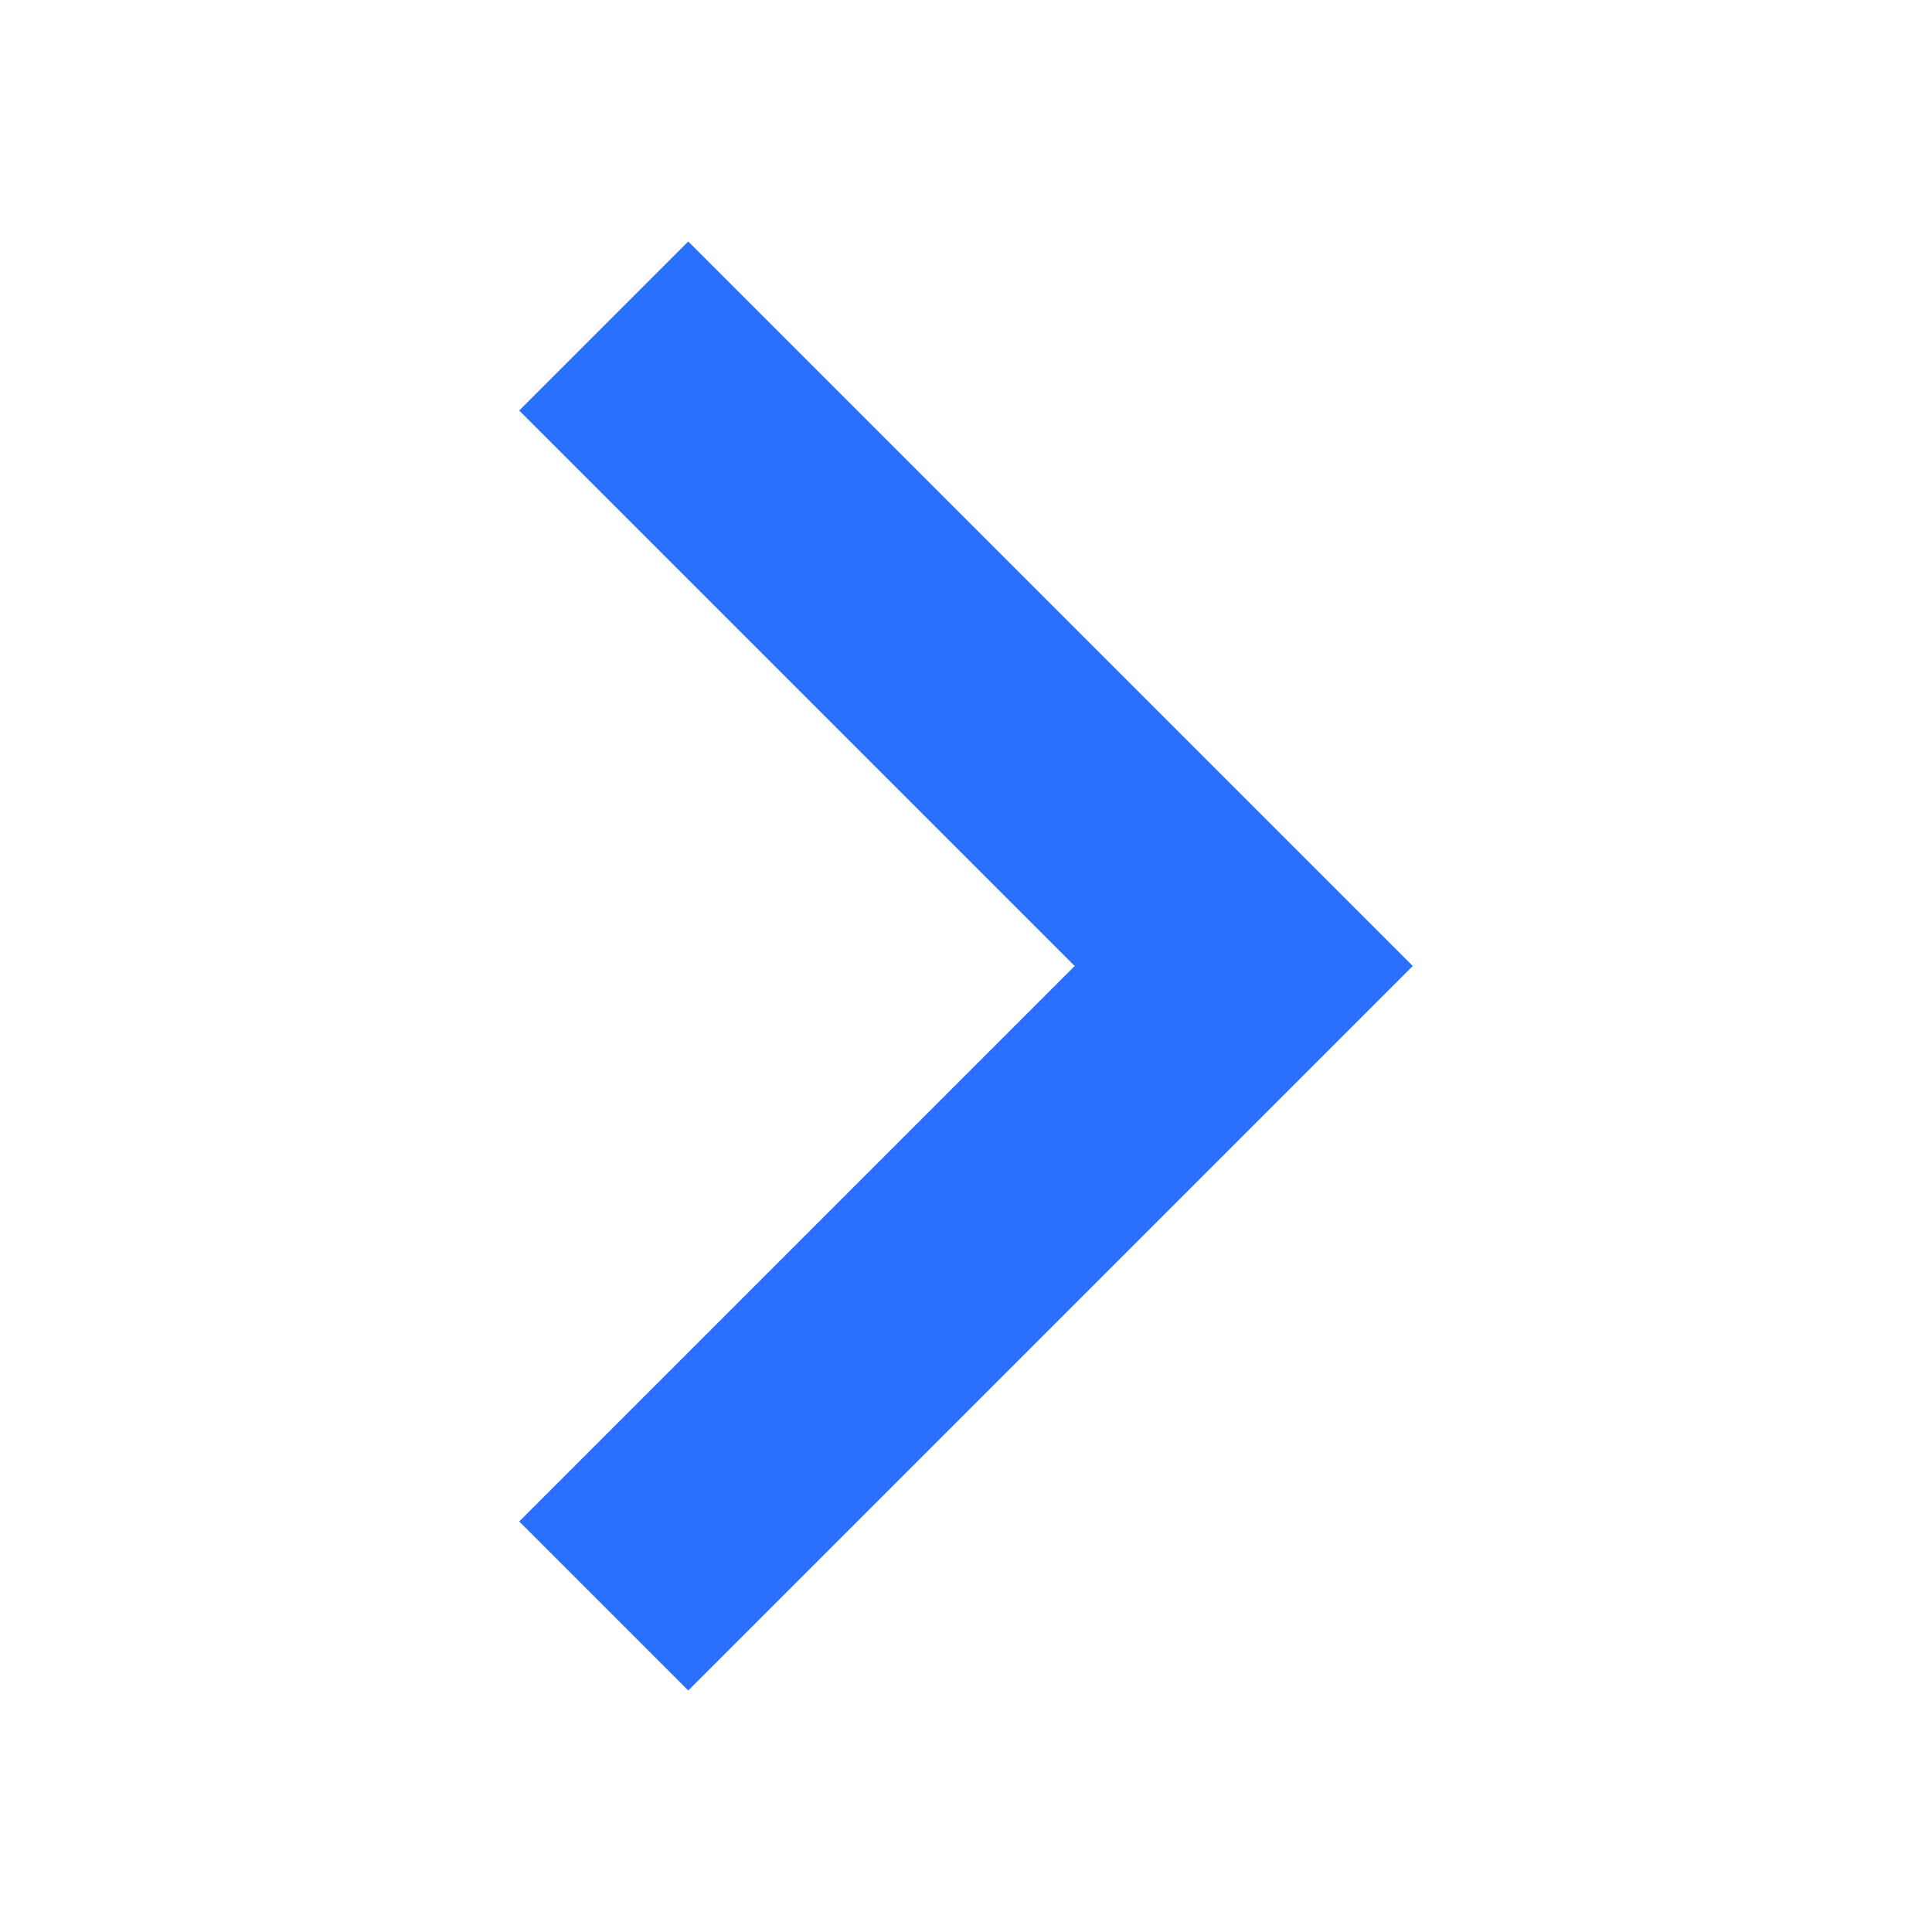
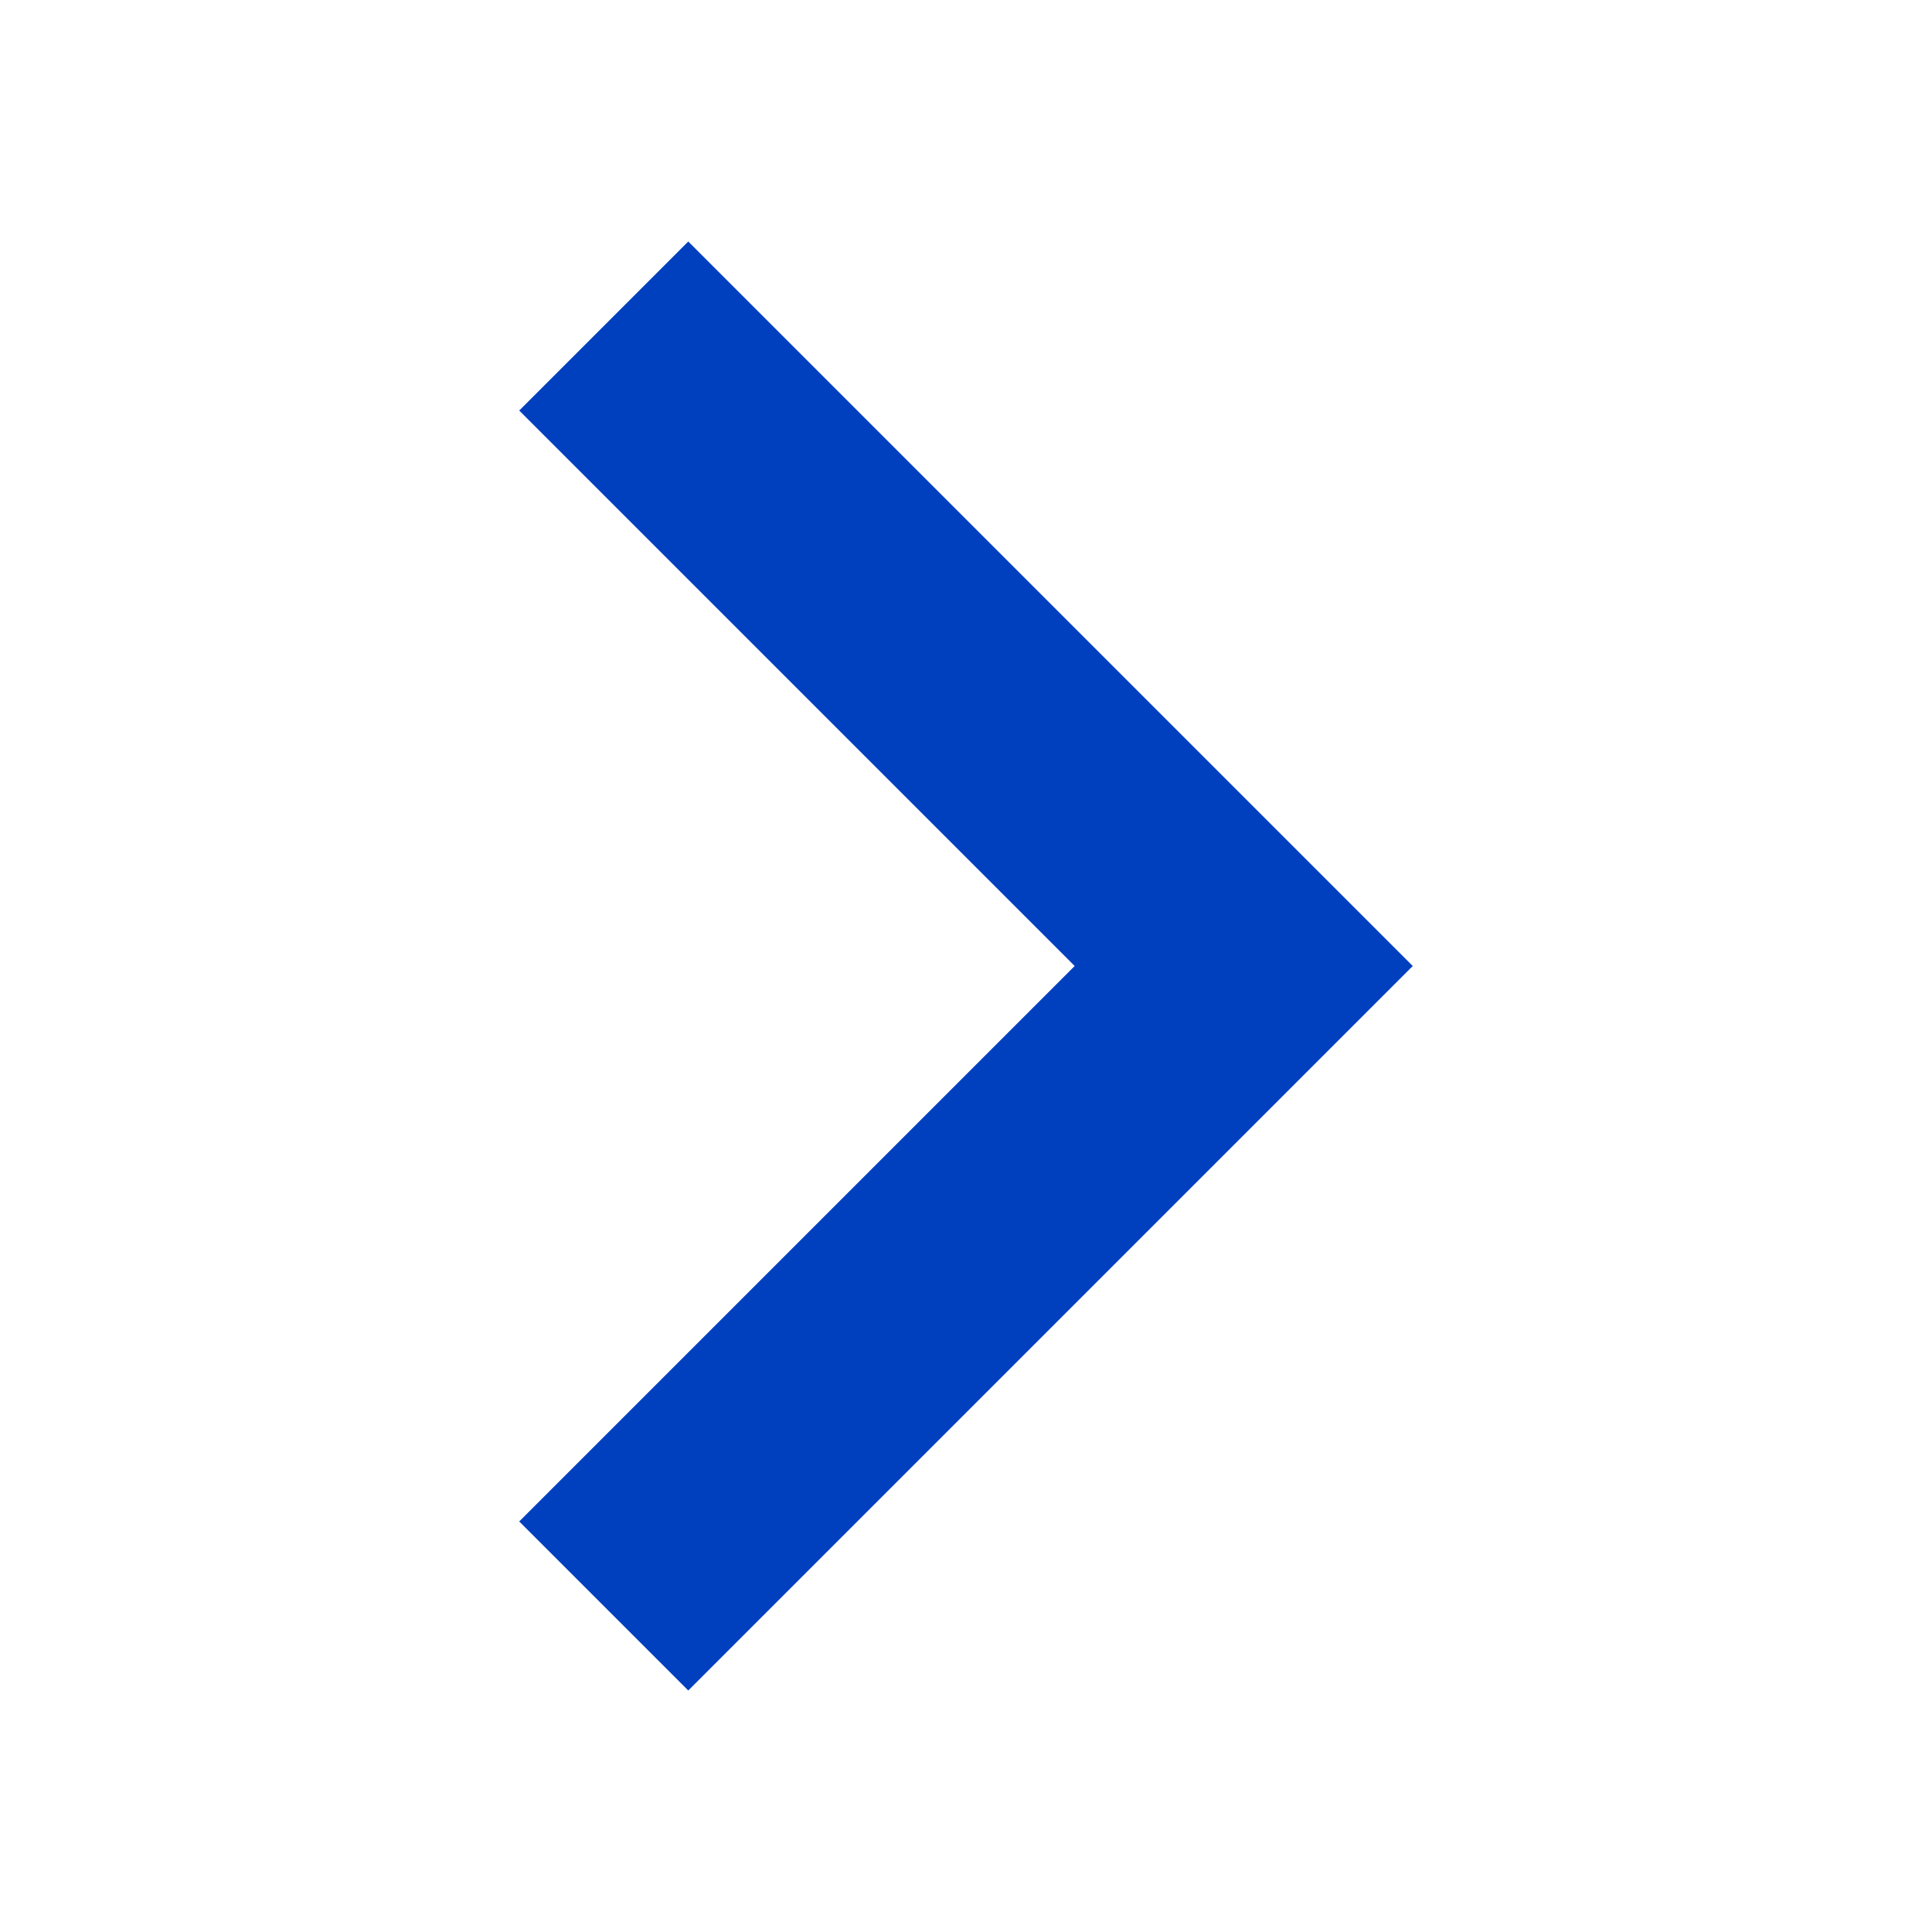
<svg xmlns="http://www.w3.org/2000/svg" height="16px" width="16px" viewBox="0 0 16 16" id="next" version="1.1">
-   <polygon style="fill:#2970FF;" points="4.3,12.6 5,13.3 5.7,14 11.7,8 11.7,8 11.7,8 5.7,2 5,2.7 4.3,3.4 8.9,8 " />
+   <polygon style="fill:#0040bf;" points="4.3,12.6 5,13.3 5.7,14 11.7,8 11.7,8 11.7,8 5.7,2 5,2.7 4.3,3.4 8.9,8 " />
</svg>
